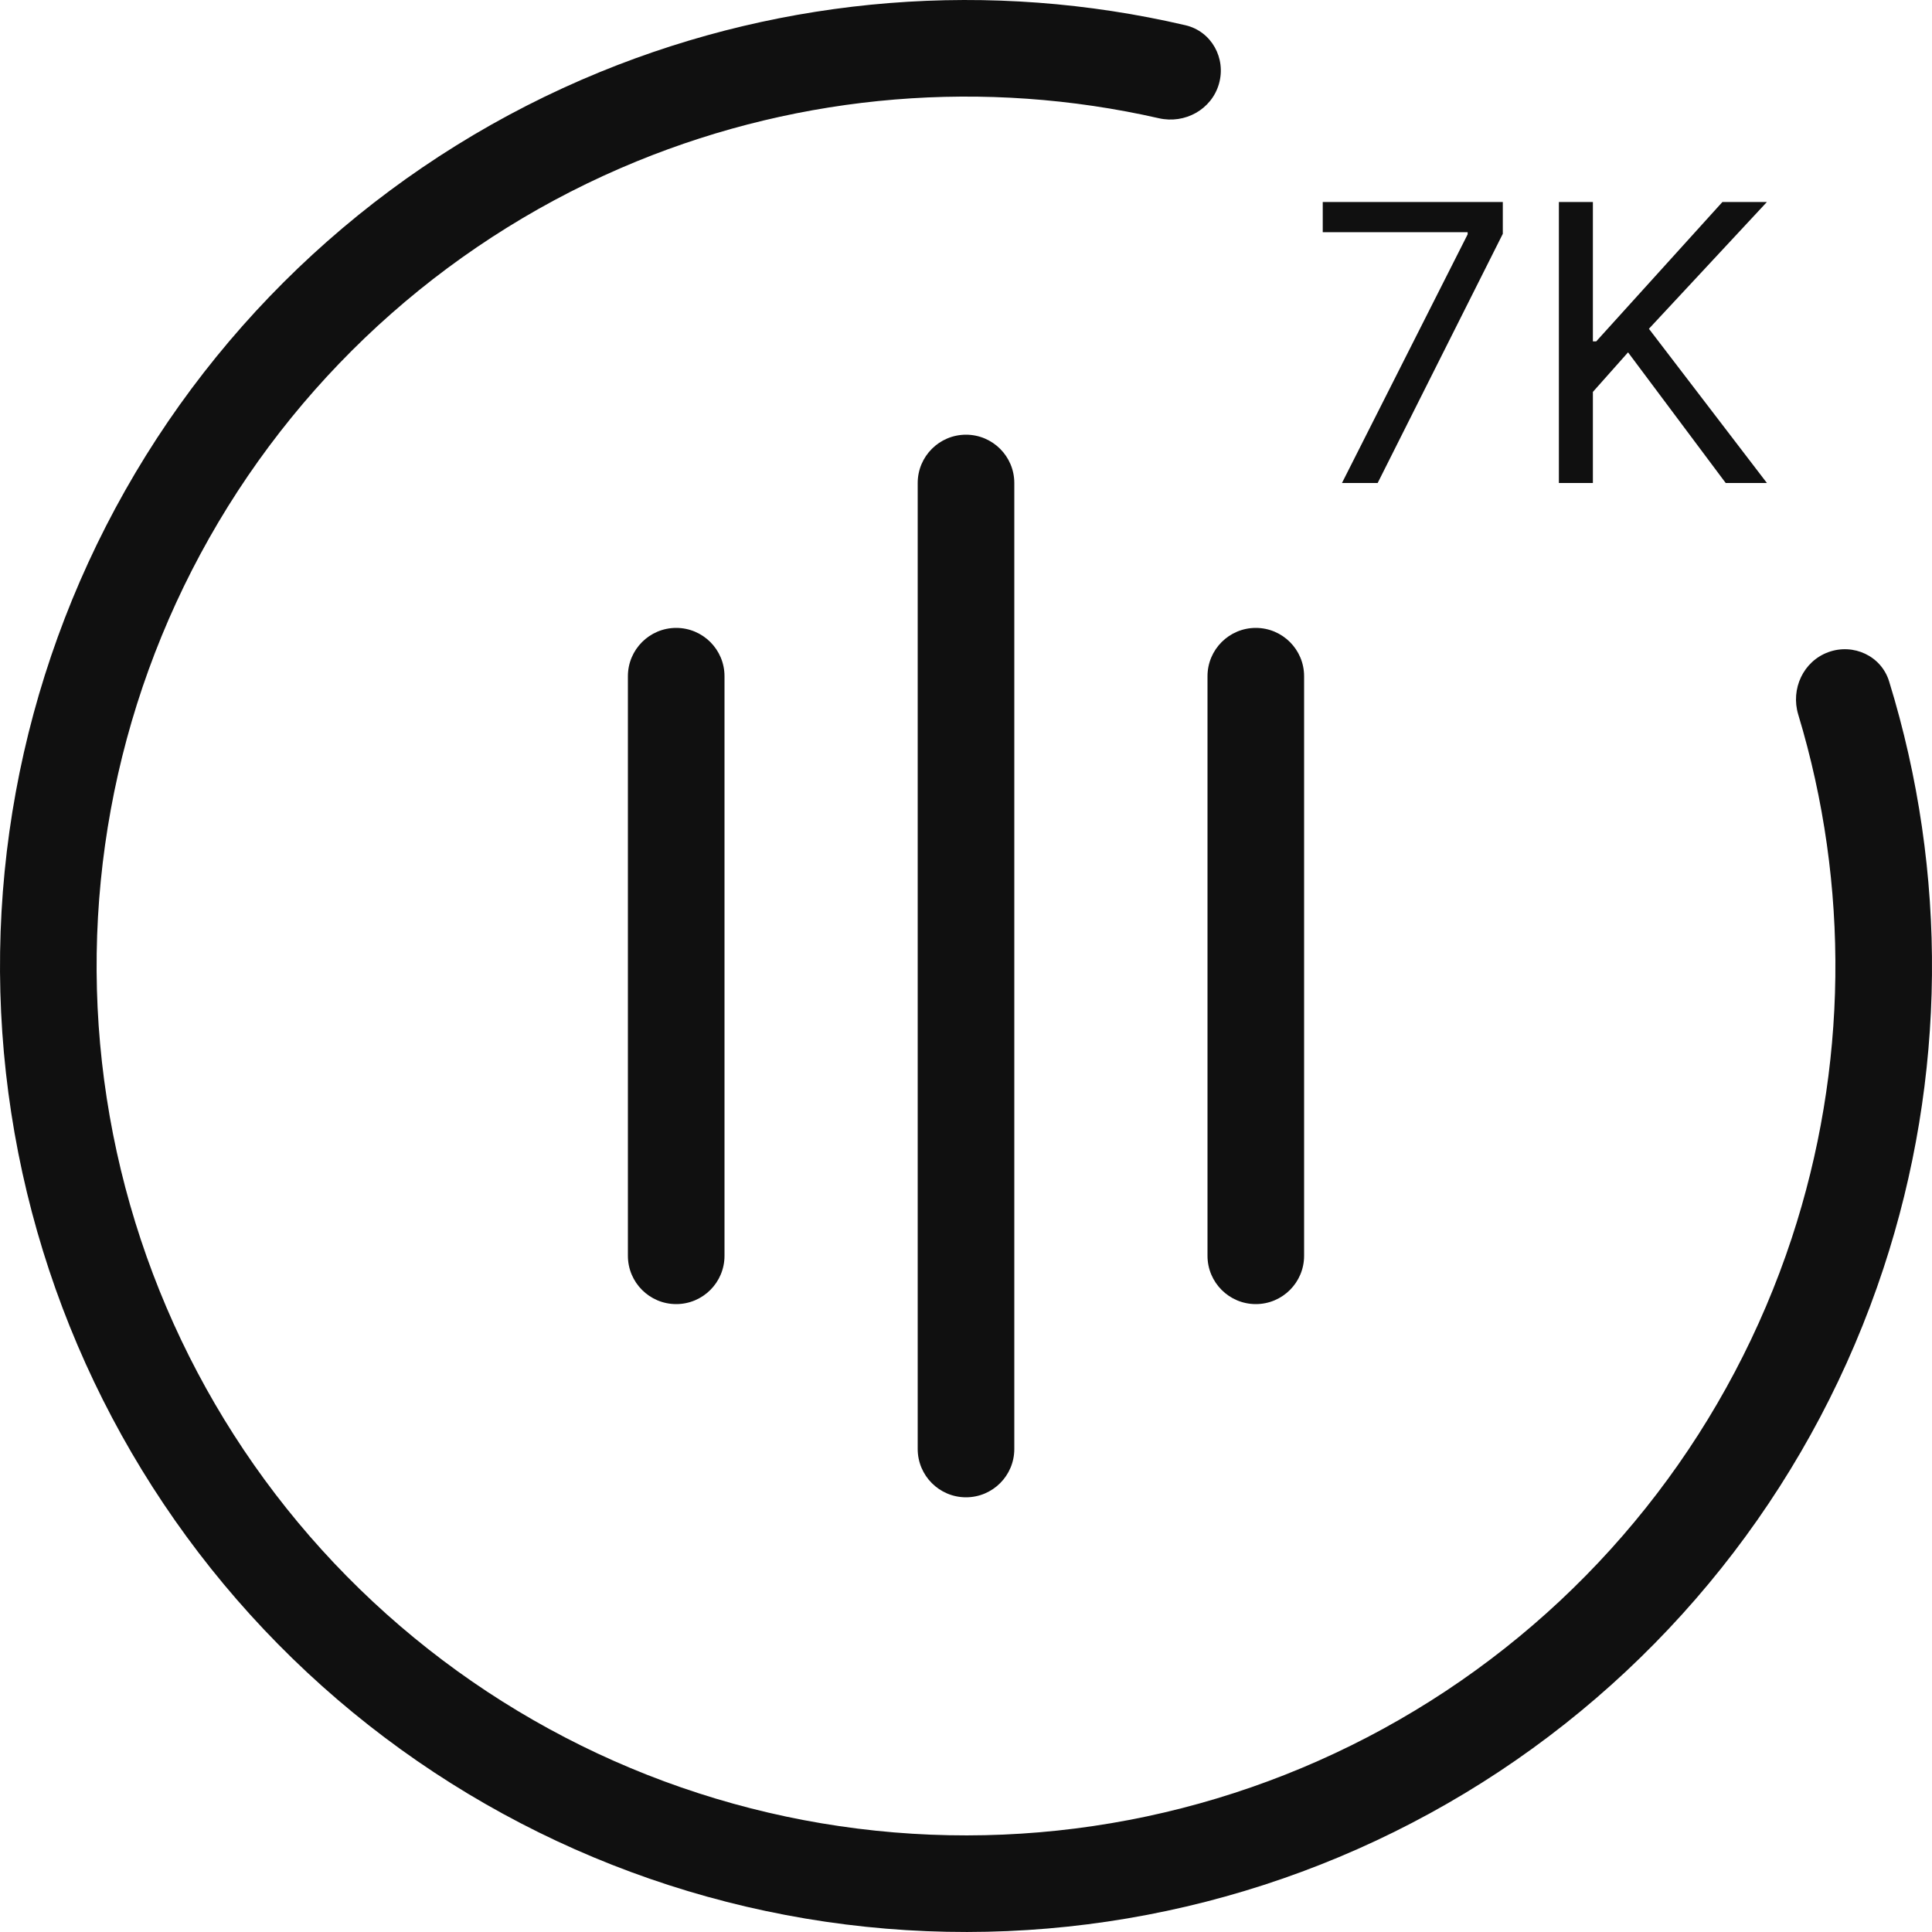
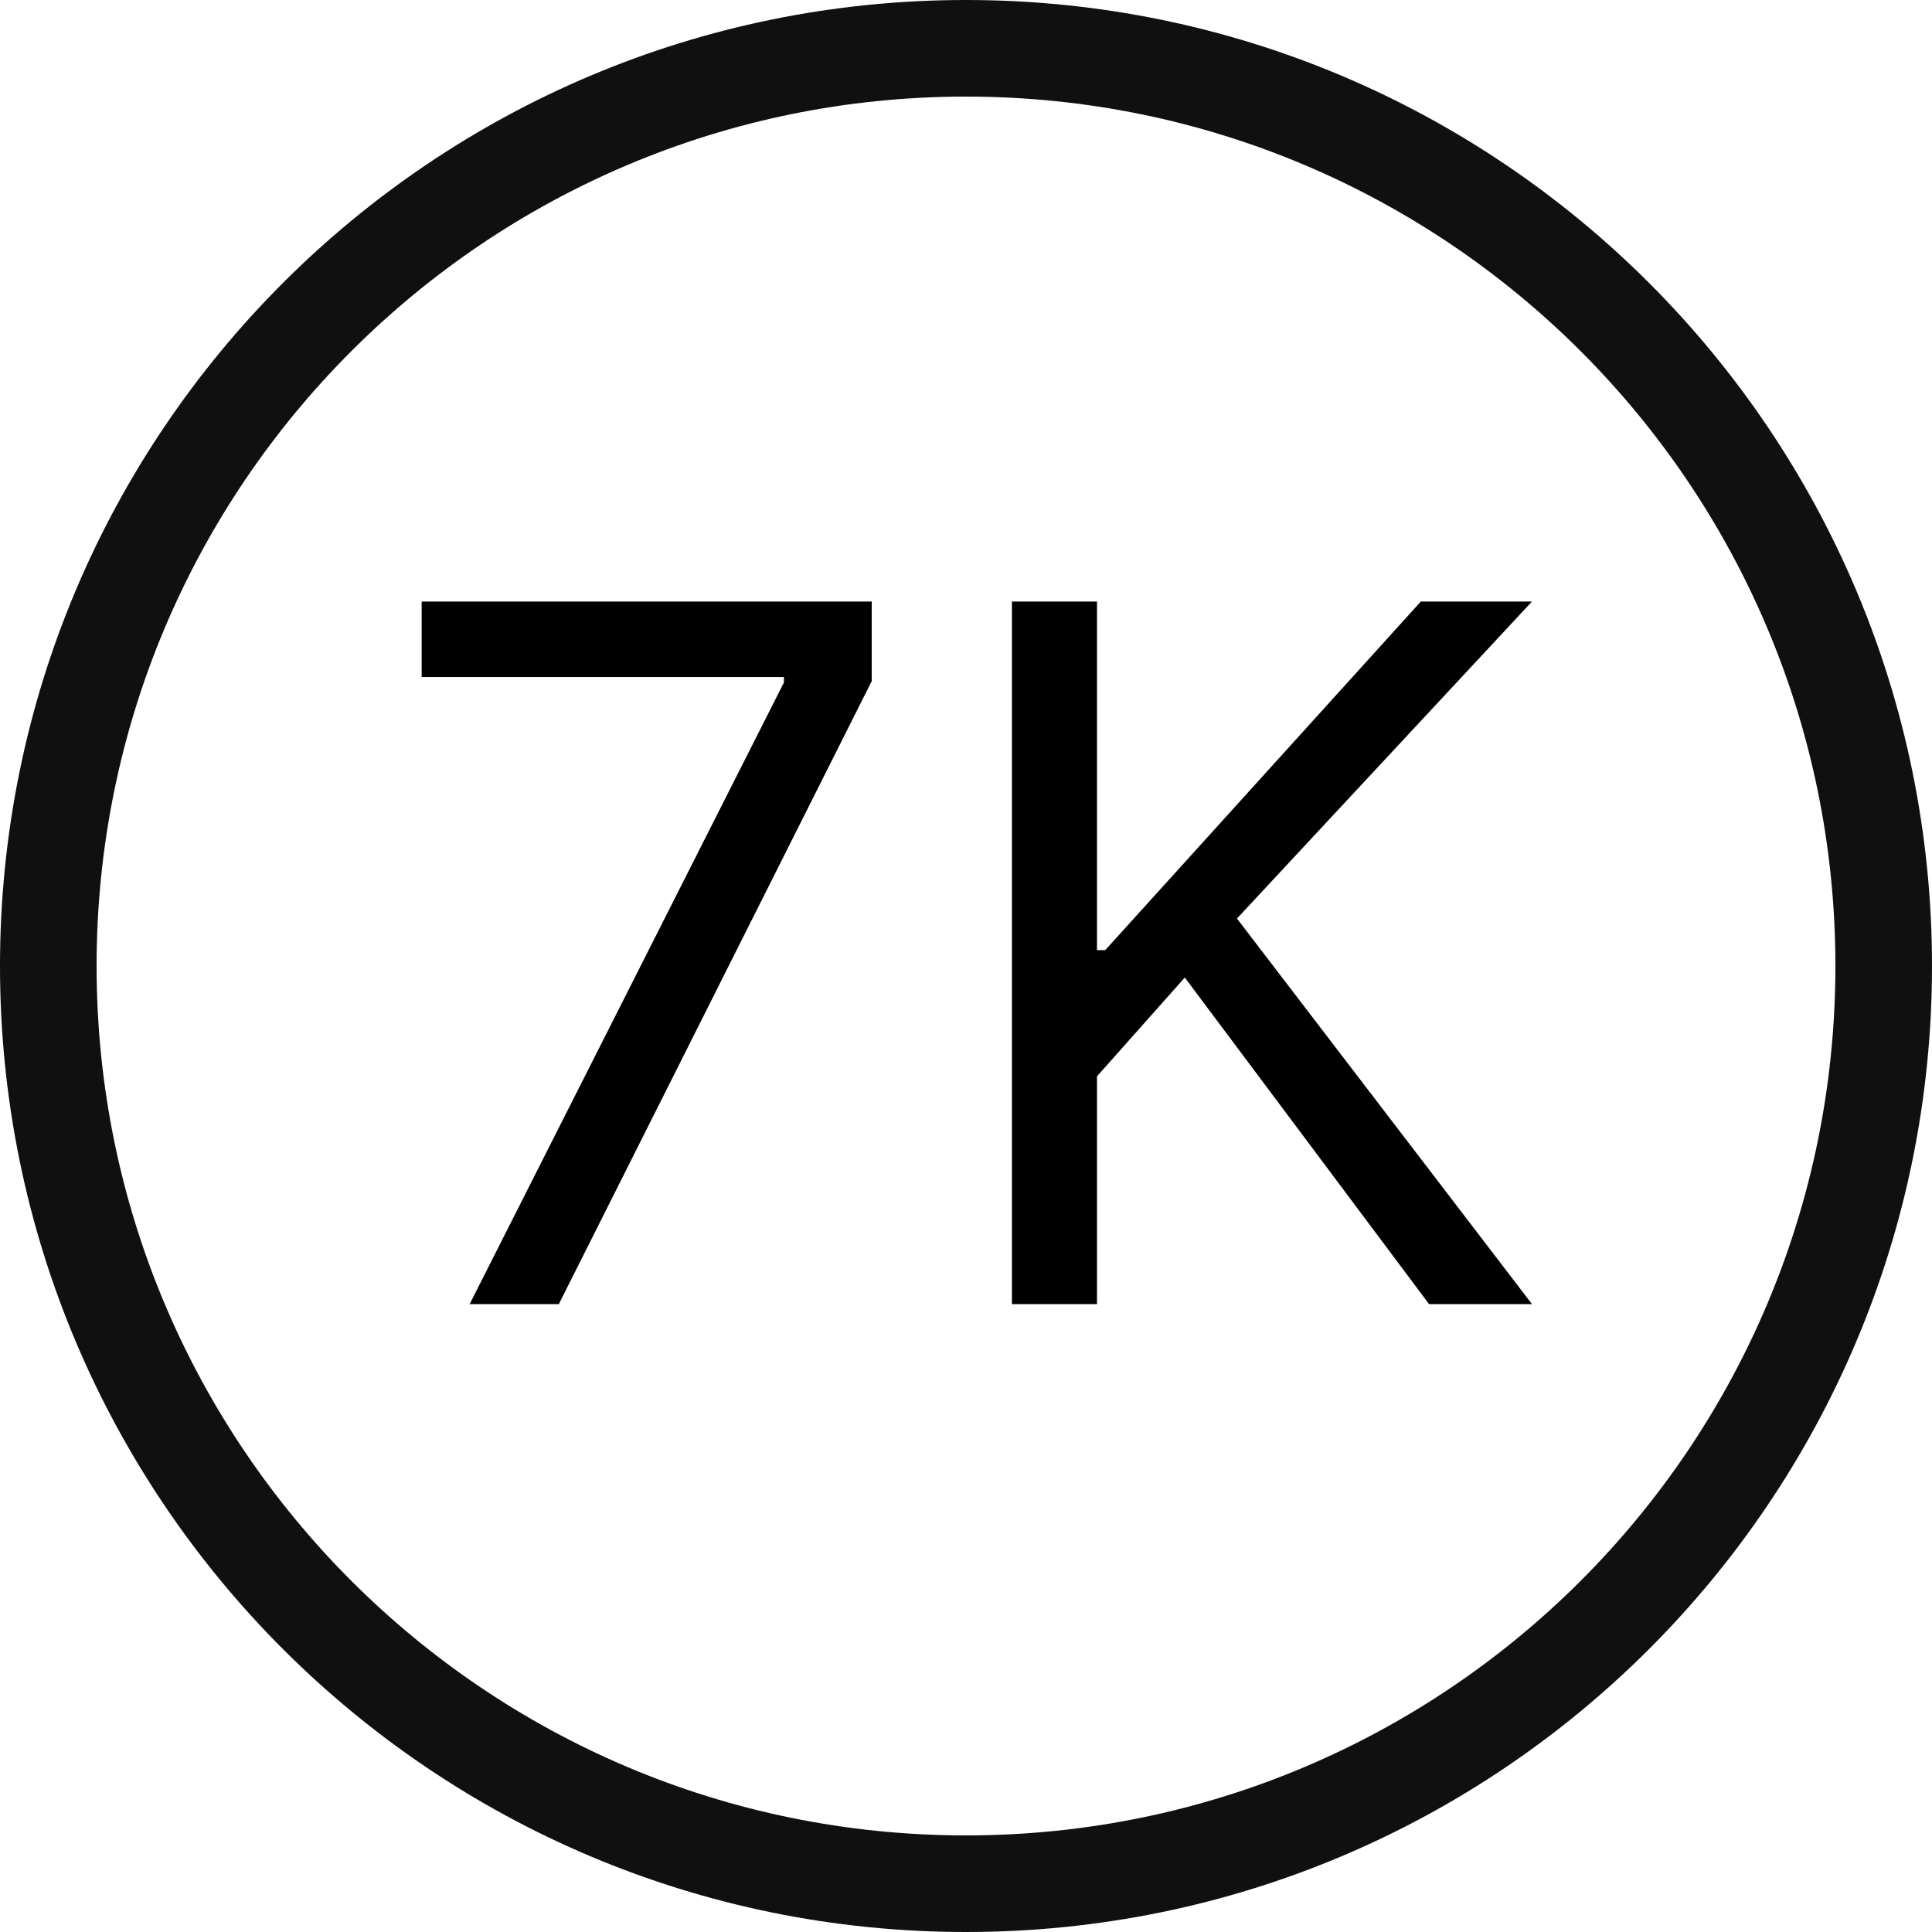
<svg xmlns="http://www.w3.org/2000/svg" width="40" height="40" viewBox="0 0 40 40" fill="none">
-   <path fill-rule="evenodd" clip-rule="evenodd" d="M20 9C20.552 9 21 9.448 21 10V30C21 30.552 20.552 31 20 31C19.448 31 19 30.552 19 30V10C19 9.448 19.448 9 20 9ZM14 13C14.552 13 15 13.448 15 14L15 26C15 26.552 14.552 27 14 27C13.448 27 13 26.552 13 26L13 14C13 13.448 13.448 13 14 13ZM26 13C26.552 13 27 13.448 27 14V26C27 26.552 26.552 27 26 27C25.448 27 25 26.552 25 26V14C25 13.448 25.448 13 26 13Z" fill="#101010" />
-   <path d="M37.854 13.502C38.373 13.313 38.95 13.58 39.112 14.107C40.333 18.066 40.296 22.314 38.994 26.263C37.587 30.53 34.785 34.198 31.039 36.678C27.293 39.157 22.821 40.303 18.344 39.931C13.867 39.559 9.646 37.691 6.36 34.627C3.075 31.563 0.916 27.483 0.233 23.043C-0.451 18.602 0.381 14.062 2.593 10.152C4.805 6.242 8.269 3.19 12.427 1.489C16.276 -0.085 20.511 -0.418 24.545 0.523C25.083 0.649 25.389 1.205 25.237 1.736C25.085 2.267 24.532 2.571 23.993 2.448C20.392 1.629 16.617 1.936 13.184 3.34C9.442 4.871 6.325 7.617 4.334 11.136C2.343 14.655 1.594 18.742 2.21 22.738C2.825 26.734 4.767 30.407 7.724 33.164C10.681 35.922 14.48 37.603 18.509 37.938C22.539 38.273 26.563 37.242 29.935 35.01C33.306 32.778 35.828 29.477 37.095 25.637C38.256 22.114 38.299 18.327 37.23 14.792C37.071 14.264 37.335 13.691 37.854 13.502Z" fill="#101010" />
-   <path d="M27.784 10L30.386 4.852V4.807H27.386V4.182H31.114V4.841L28.523 10H27.784Z" fill="#101010" />
-   <path d="M32.275 10V4.182H32.979V7.068H33.048L35.661 4.182H36.582L34.139 6.807L36.582 10H35.729L33.707 7.295L32.979 8.114V10H32.275Z" fill="#101010" />
+   <path fill-rule="evenodd" clip-rule="evenodd" d="M20 38C29.941 38 38 29.941 38 20C38 10.059 29.941 2 20 2C10.059 2 2 10.059 2 20C2 29.941 10.059 38 20 38ZM20 40C31.046 40 40 31.046 40 20C40 8.954 31.046 0 20 0C8.954 0 0 8.954 0 20C0 31.046 8.954 40 20 40Z" fill="#101010" />
+   <path d="M9.724 27L16.23 14.131V14.017H8.73V12.454H18.048V14.102L11.57 27H9.724ZM20.951 27V12.454H22.712V19.671H22.883L29.417 12.454H31.718L25.61 19.017L31.718 27H29.587L24.53 20.239L22.712 22.284V27H20.951Z" fill="black" />
</svg>
